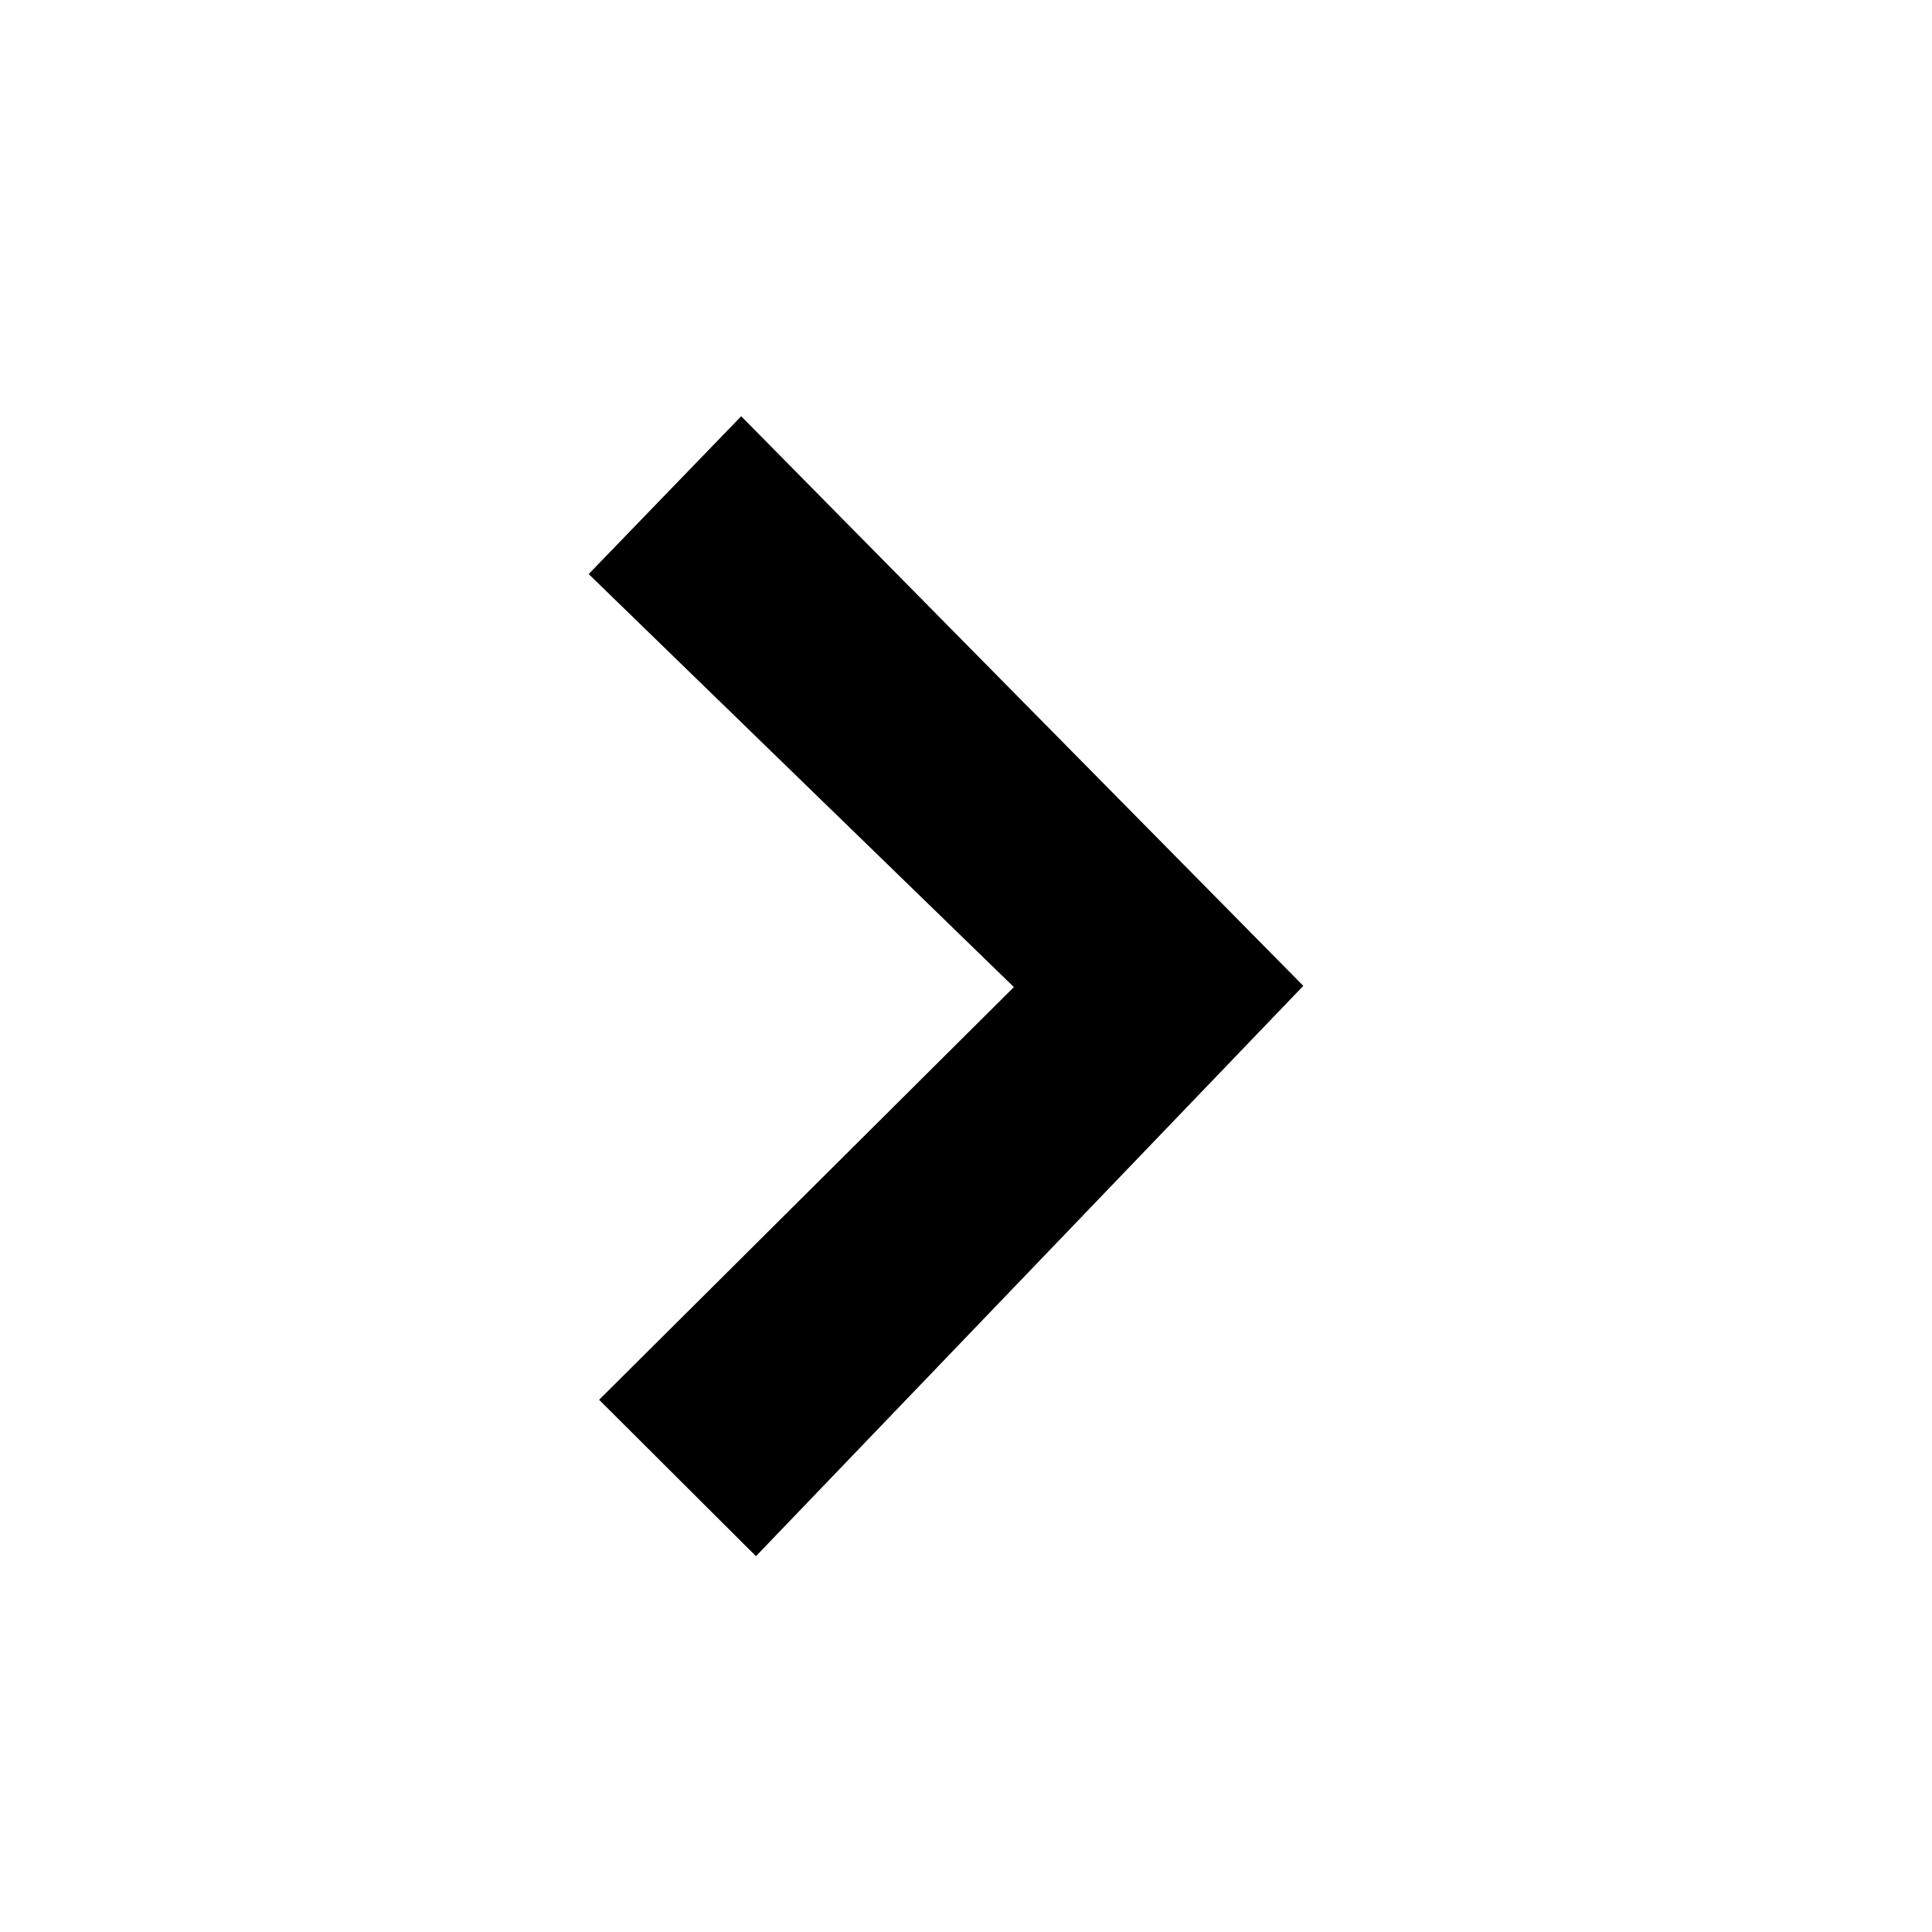
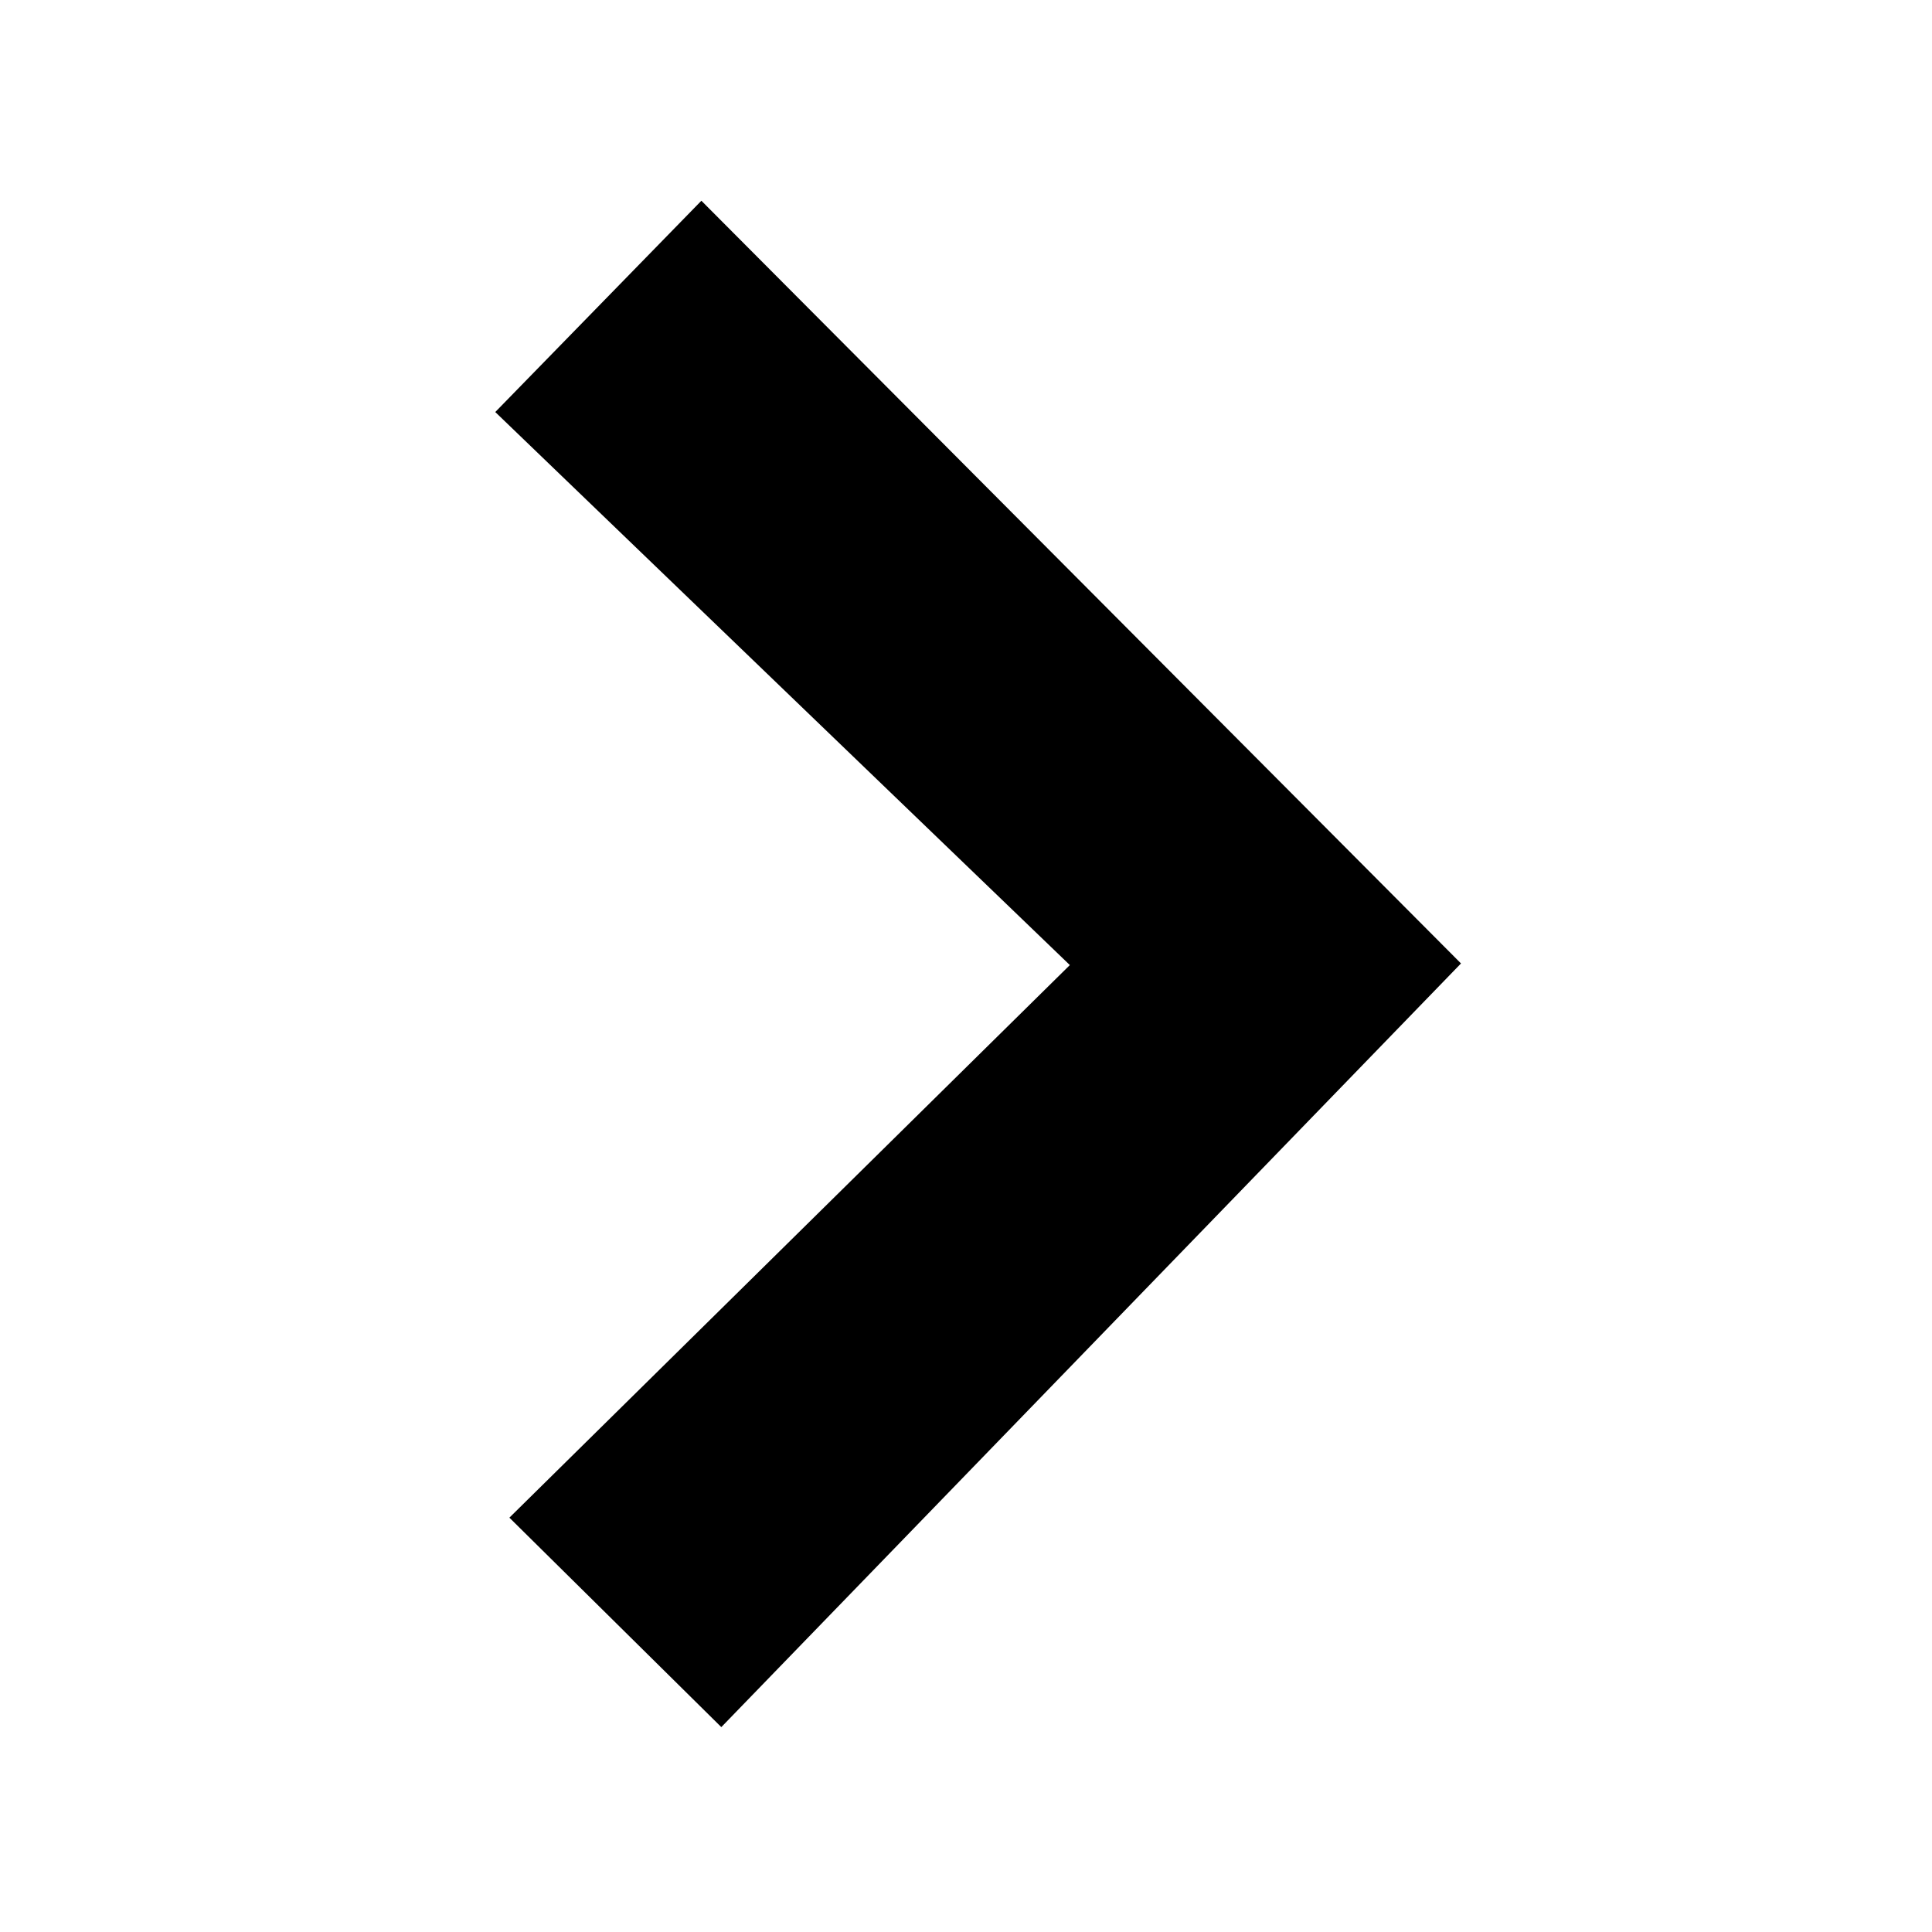
<svg xmlns="http://www.w3.org/2000/svg" width="100px" height="100px" viewBox="0 0 100 100" version="1.1">
  <defs />
-   <g id="Page-1" stroke="none" stroke-width="1" fill="none" fill-rule="evenodd">
+   <g id="Icons" stroke="none" stroke-width="1" fill="none" fill-rule="evenodd">
    <g id="arrow-right" fill="#000000">
-       <path d="M67.459,51.028 L39.128,80.548 L31.011,72.452 L52.478,51.091 L30.47,29.713 L38.364,21.545 L67.459,51.028 L67.459,51.028 Z" id="right" />
+       <g transform="translate(25, 11)" id="right">
+         <path d="M50.621,38.868 L12.335,78.395 L1.366,67.554 L30.375,38.952 L0.635,10.327 L11.303,-0.61 L50.621,38.868 L50.621,38.868 Z" />
+       </g>
    </g>
  </g>
</svg>
